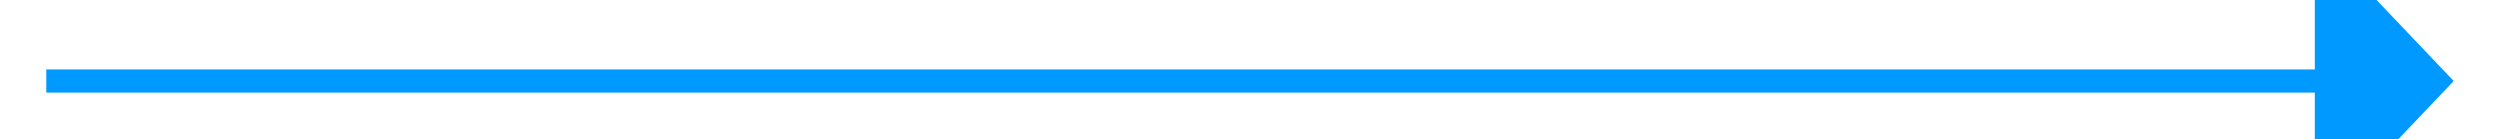
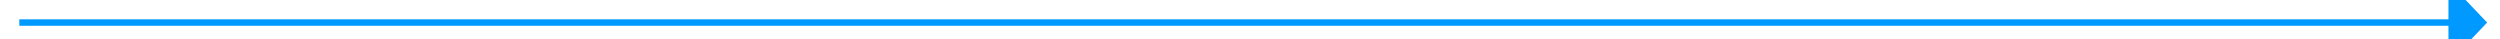
- <svg xmlns="http://www.w3.org/2000/svg" version="1.1" width="108px" height="6px" preserveAspectRatio="xMinYMid meet" viewBox="356 519  108 4">
-   <path d="M 456 527.8  L 462 521.5  L 456 515.2  L 456 527.8  Z " fill-rule="nonzero" fill="#0099ff" stroke="none" />
-   <path d="M 358 521.5  L 457 521.5  " stroke-width="1" stroke="#0099ff" fill="none" />
+ <svg xmlns="http://www.w3.org/2000/svg" version="1.1" width="388px" height="6px" preserveAspectRatio="xMinYMid meet" viewBox="110 117  388 4">
+   <path d="M 490 125.8  L 496 119.5  L 490 113.2  L 490 125.8  Z " fill-rule="nonzero" fill="#0099ff" stroke="none" />
+   <path d="M 113 119.5  L 491 119.5  " stroke-width="1" stroke="#0099ff" fill="none" />
</svg>
